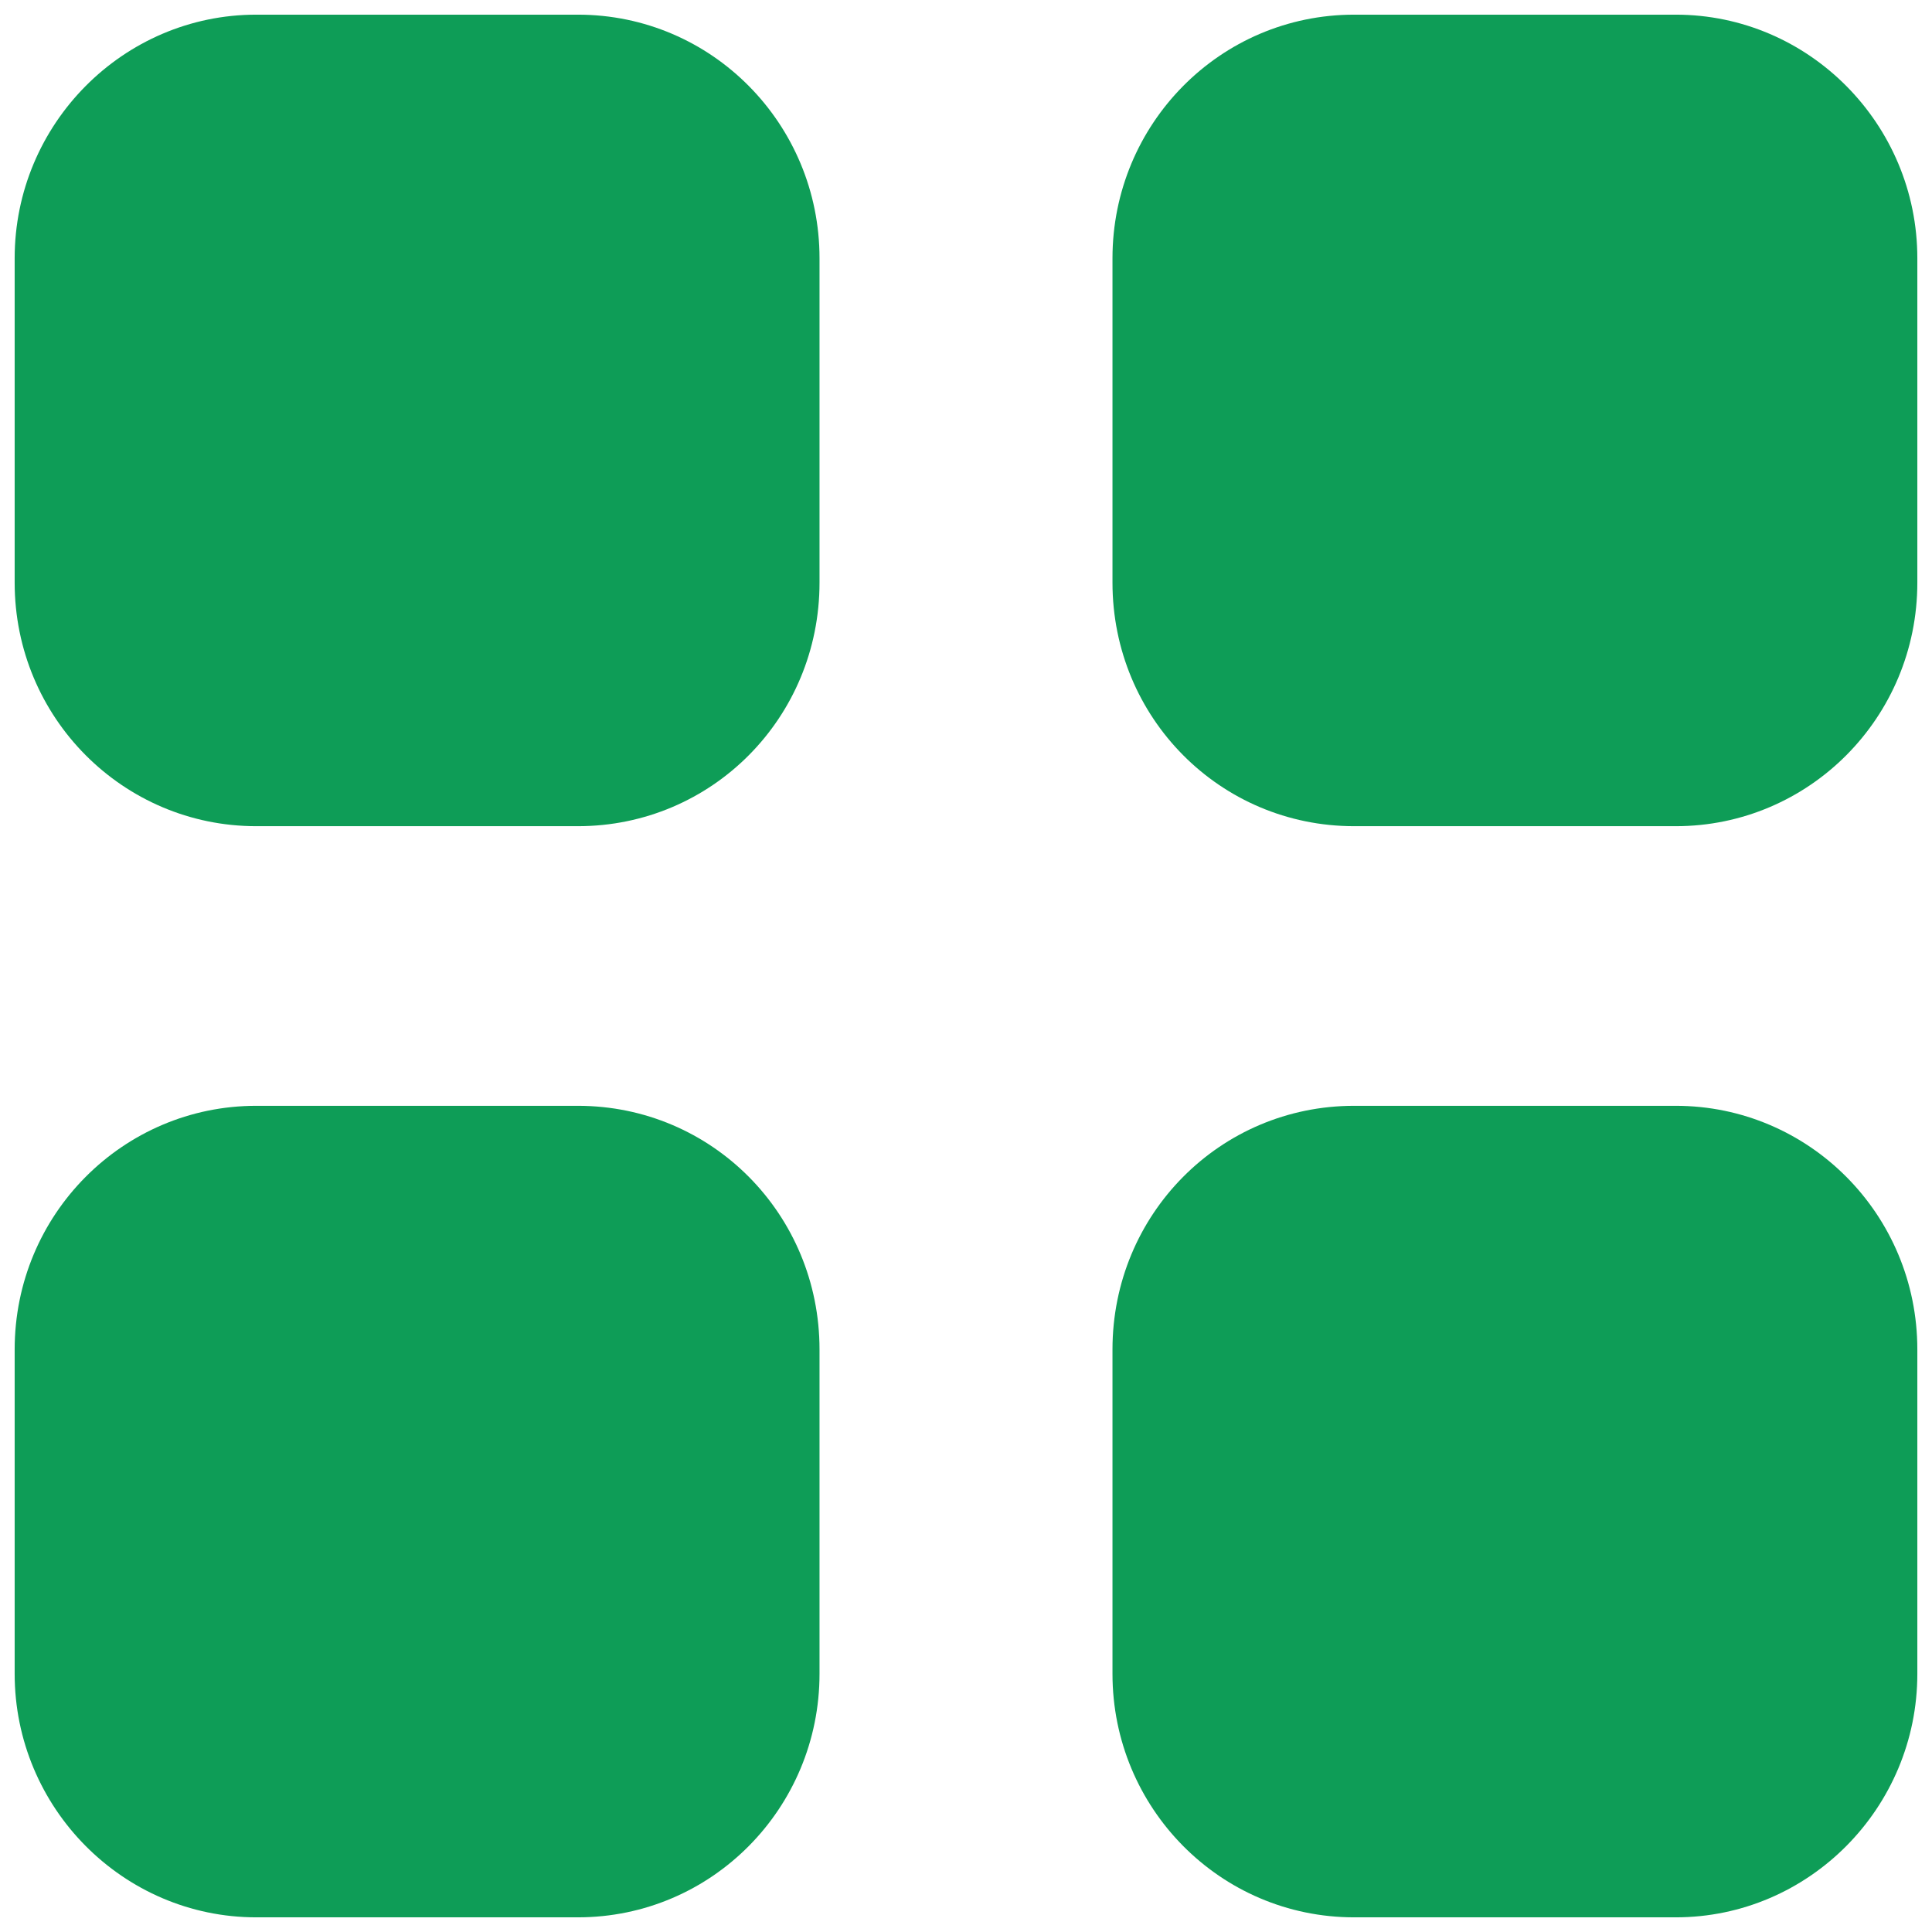
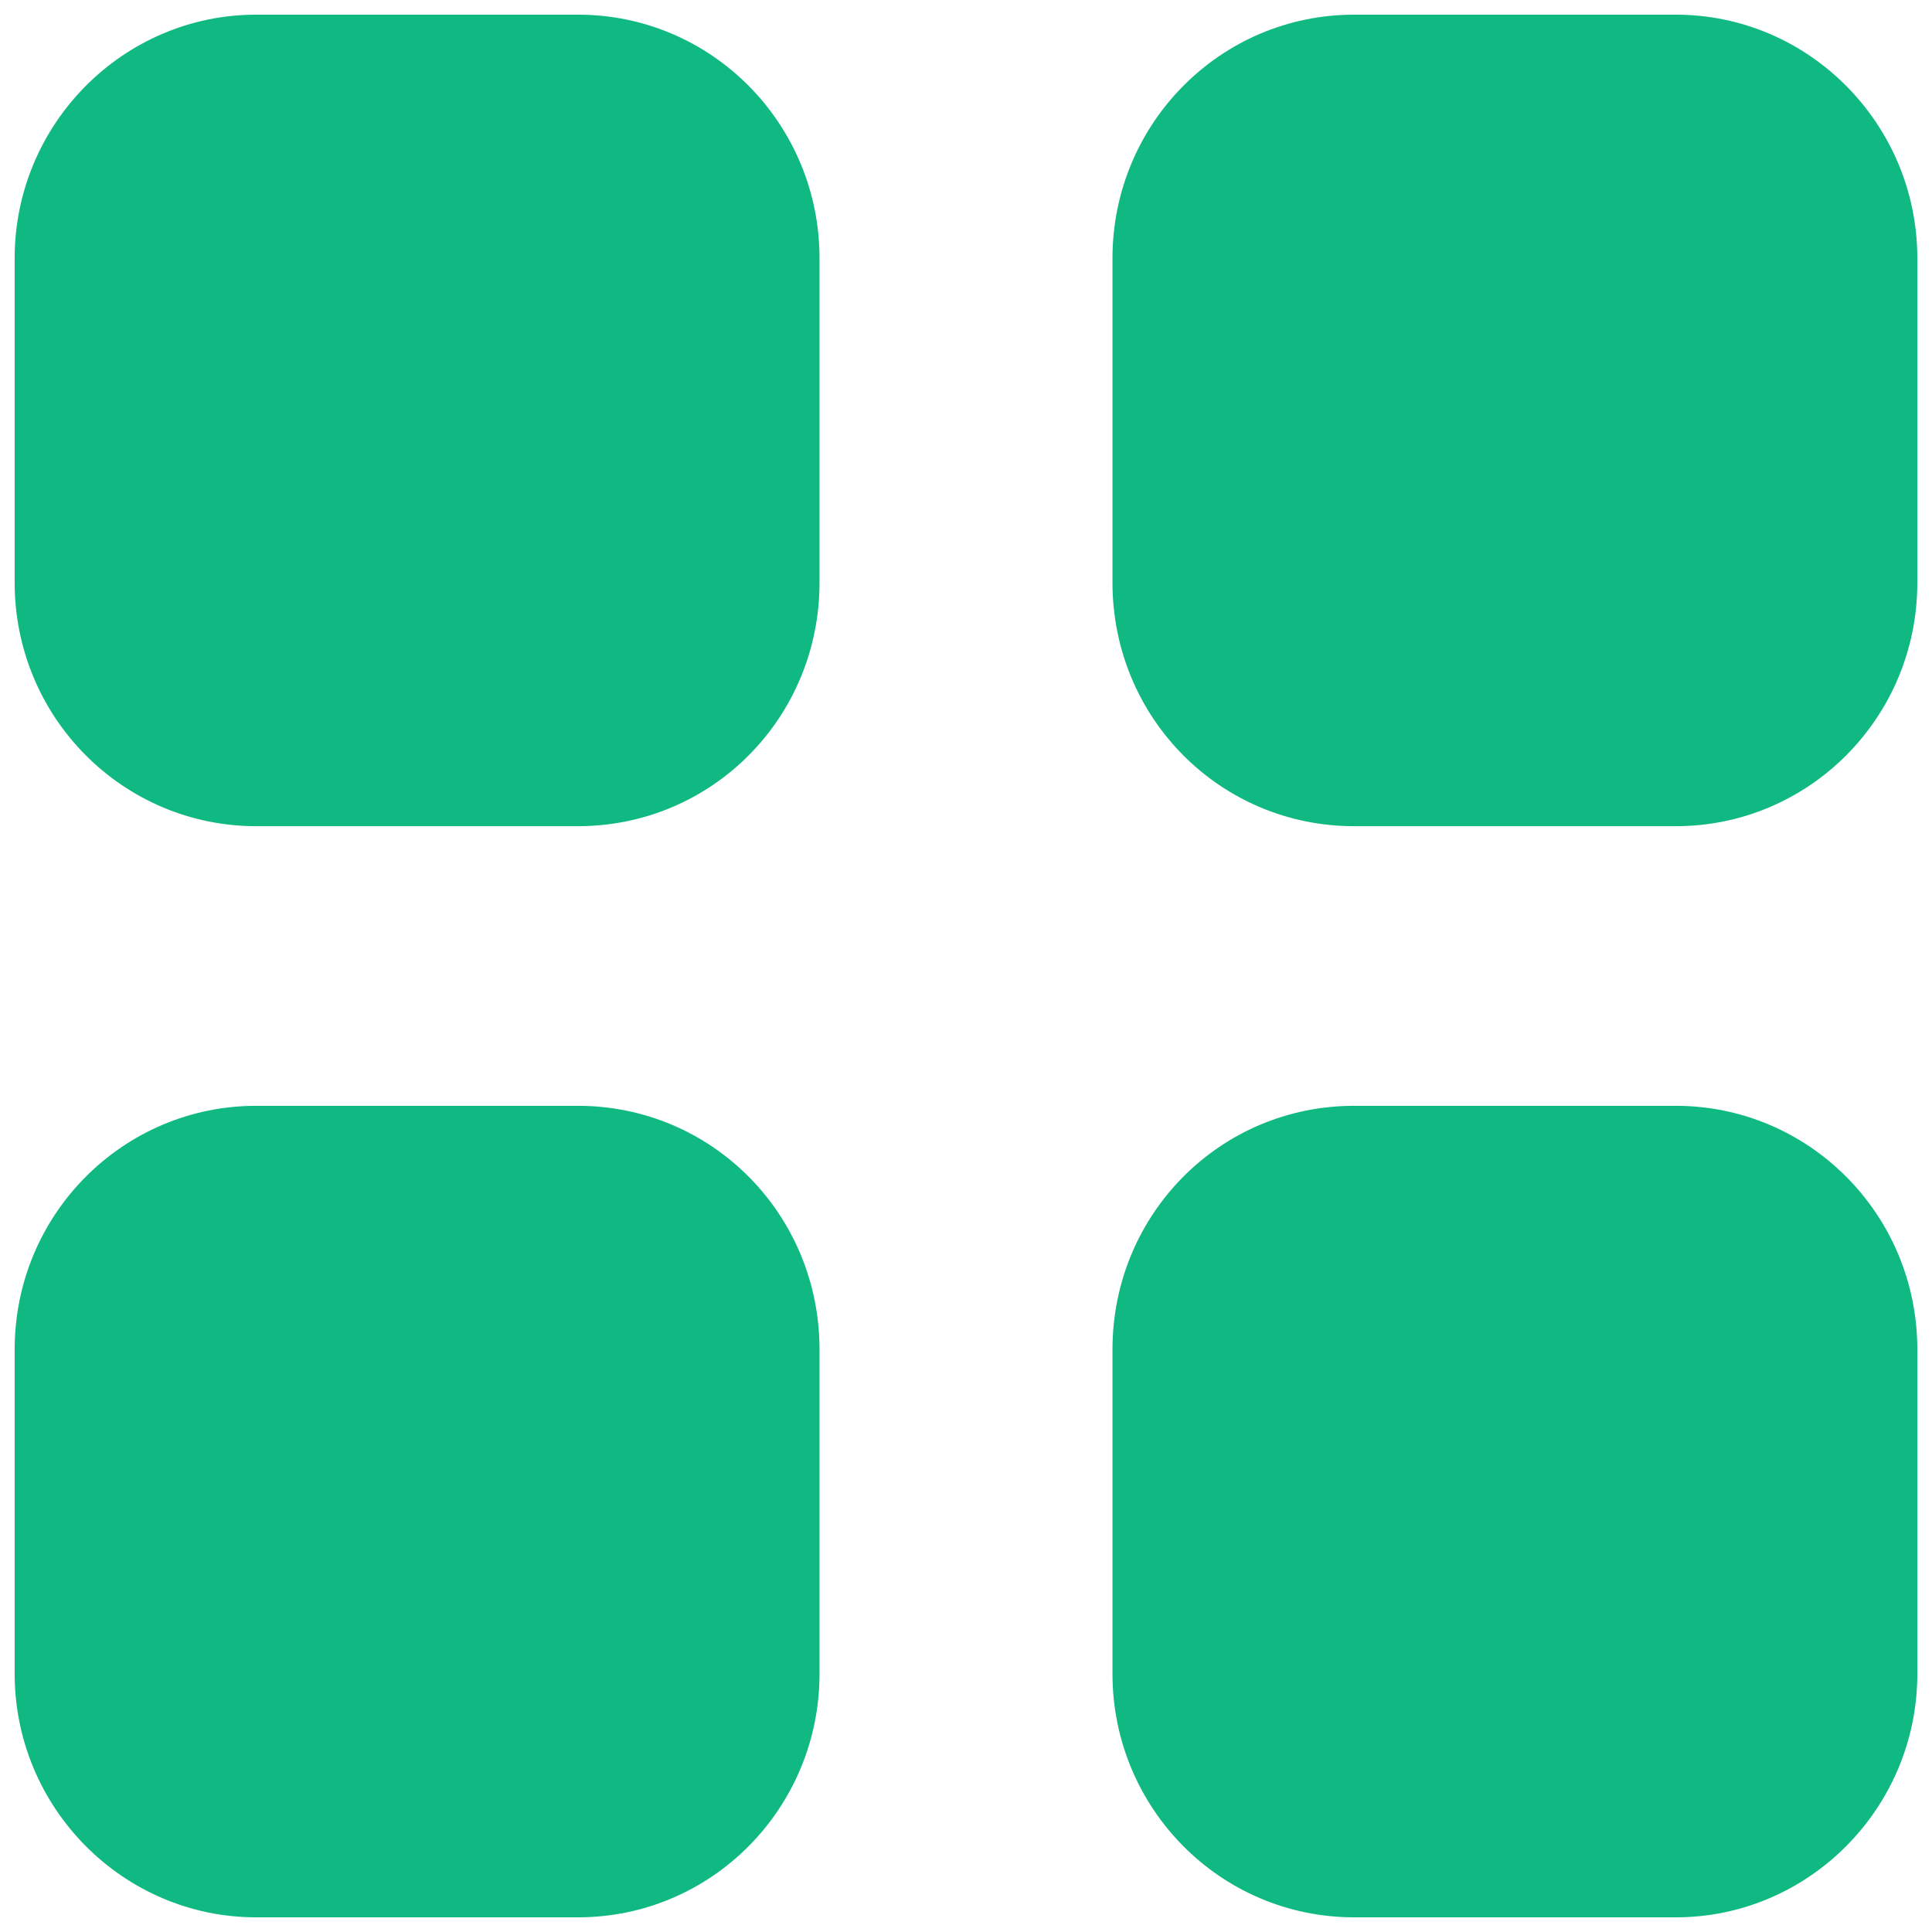
<svg xmlns="http://www.w3.org/2000/svg" width="22" height="22" viewBox="0 0 22 22" fill="none">
-   <path d="M6.58 12.592C8.107 12.592 9.332 13.828 9.332 15.367V19.06C9.332 20.587 8.107 21.833 6.58 21.833H2.918C1.402 21.833 0.167 20.587 0.167 19.06V15.367C0.167 13.828 1.402 12.592 2.918 12.592H6.58ZM19.082 12.592C20.598 12.592 21.833 13.828 21.833 15.367V19.06C21.833 20.587 20.598 21.833 19.082 21.833H15.42C13.893 21.833 12.668 20.587 12.668 19.06V15.367C12.668 13.828 13.893 12.592 15.42 12.592H19.082ZM6.58 0.167C8.107 0.167 9.332 1.413 9.332 2.941V6.634C9.332 8.173 8.107 9.408 6.58 9.408H2.918C1.402 9.408 0.167 8.173 0.167 6.634V2.941C0.167 1.413 1.402 0.167 2.918 0.167H6.58ZM19.082 0.167C20.598 0.167 21.833 1.413 21.833 2.941V6.634C21.833 8.173 20.598 9.408 19.082 9.408H15.42C13.893 9.408 12.668 8.173 12.668 6.634V2.941C12.668 1.413 13.893 0.167 15.42 0.167H19.082Z" fill="#0E9D57" />
+   <path d="M6.58 12.592C8.107 12.592 9.332 13.828 9.332 15.367V19.06C9.332 20.587 8.107 21.833 6.58 21.833H2.918C1.402 21.833 0.167 20.587 0.167 19.06V15.367C0.167 13.828 1.402 12.592 2.918 12.592H6.58ZM19.082 12.592C20.598 12.592 21.833 13.828 21.833 15.367V19.06C21.833 20.587 20.598 21.833 19.082 21.833H15.42C13.893 21.833 12.668 20.587 12.668 19.06V15.367C12.668 13.828 13.893 12.592 15.42 12.592H19.082ZM6.58 0.167C8.107 0.167 9.332 1.413 9.332 2.941V6.634C9.332 8.173 8.107 9.408 6.58 9.408H2.918C1.402 9.408 0.167 8.173 0.167 6.634V2.941C0.167 1.413 1.402 0.167 2.918 0.167H6.58ZM19.082 0.167C20.598 0.167 21.833 1.413 21.833 2.941V6.634C21.833 8.173 20.598 9.408 19.082 9.408H15.42C13.893 9.408 12.668 8.173 12.668 6.634V2.941C12.668 1.413 13.893 0.167 15.42 0.167H19.082Z" fill="#10b981" />
</svg>
